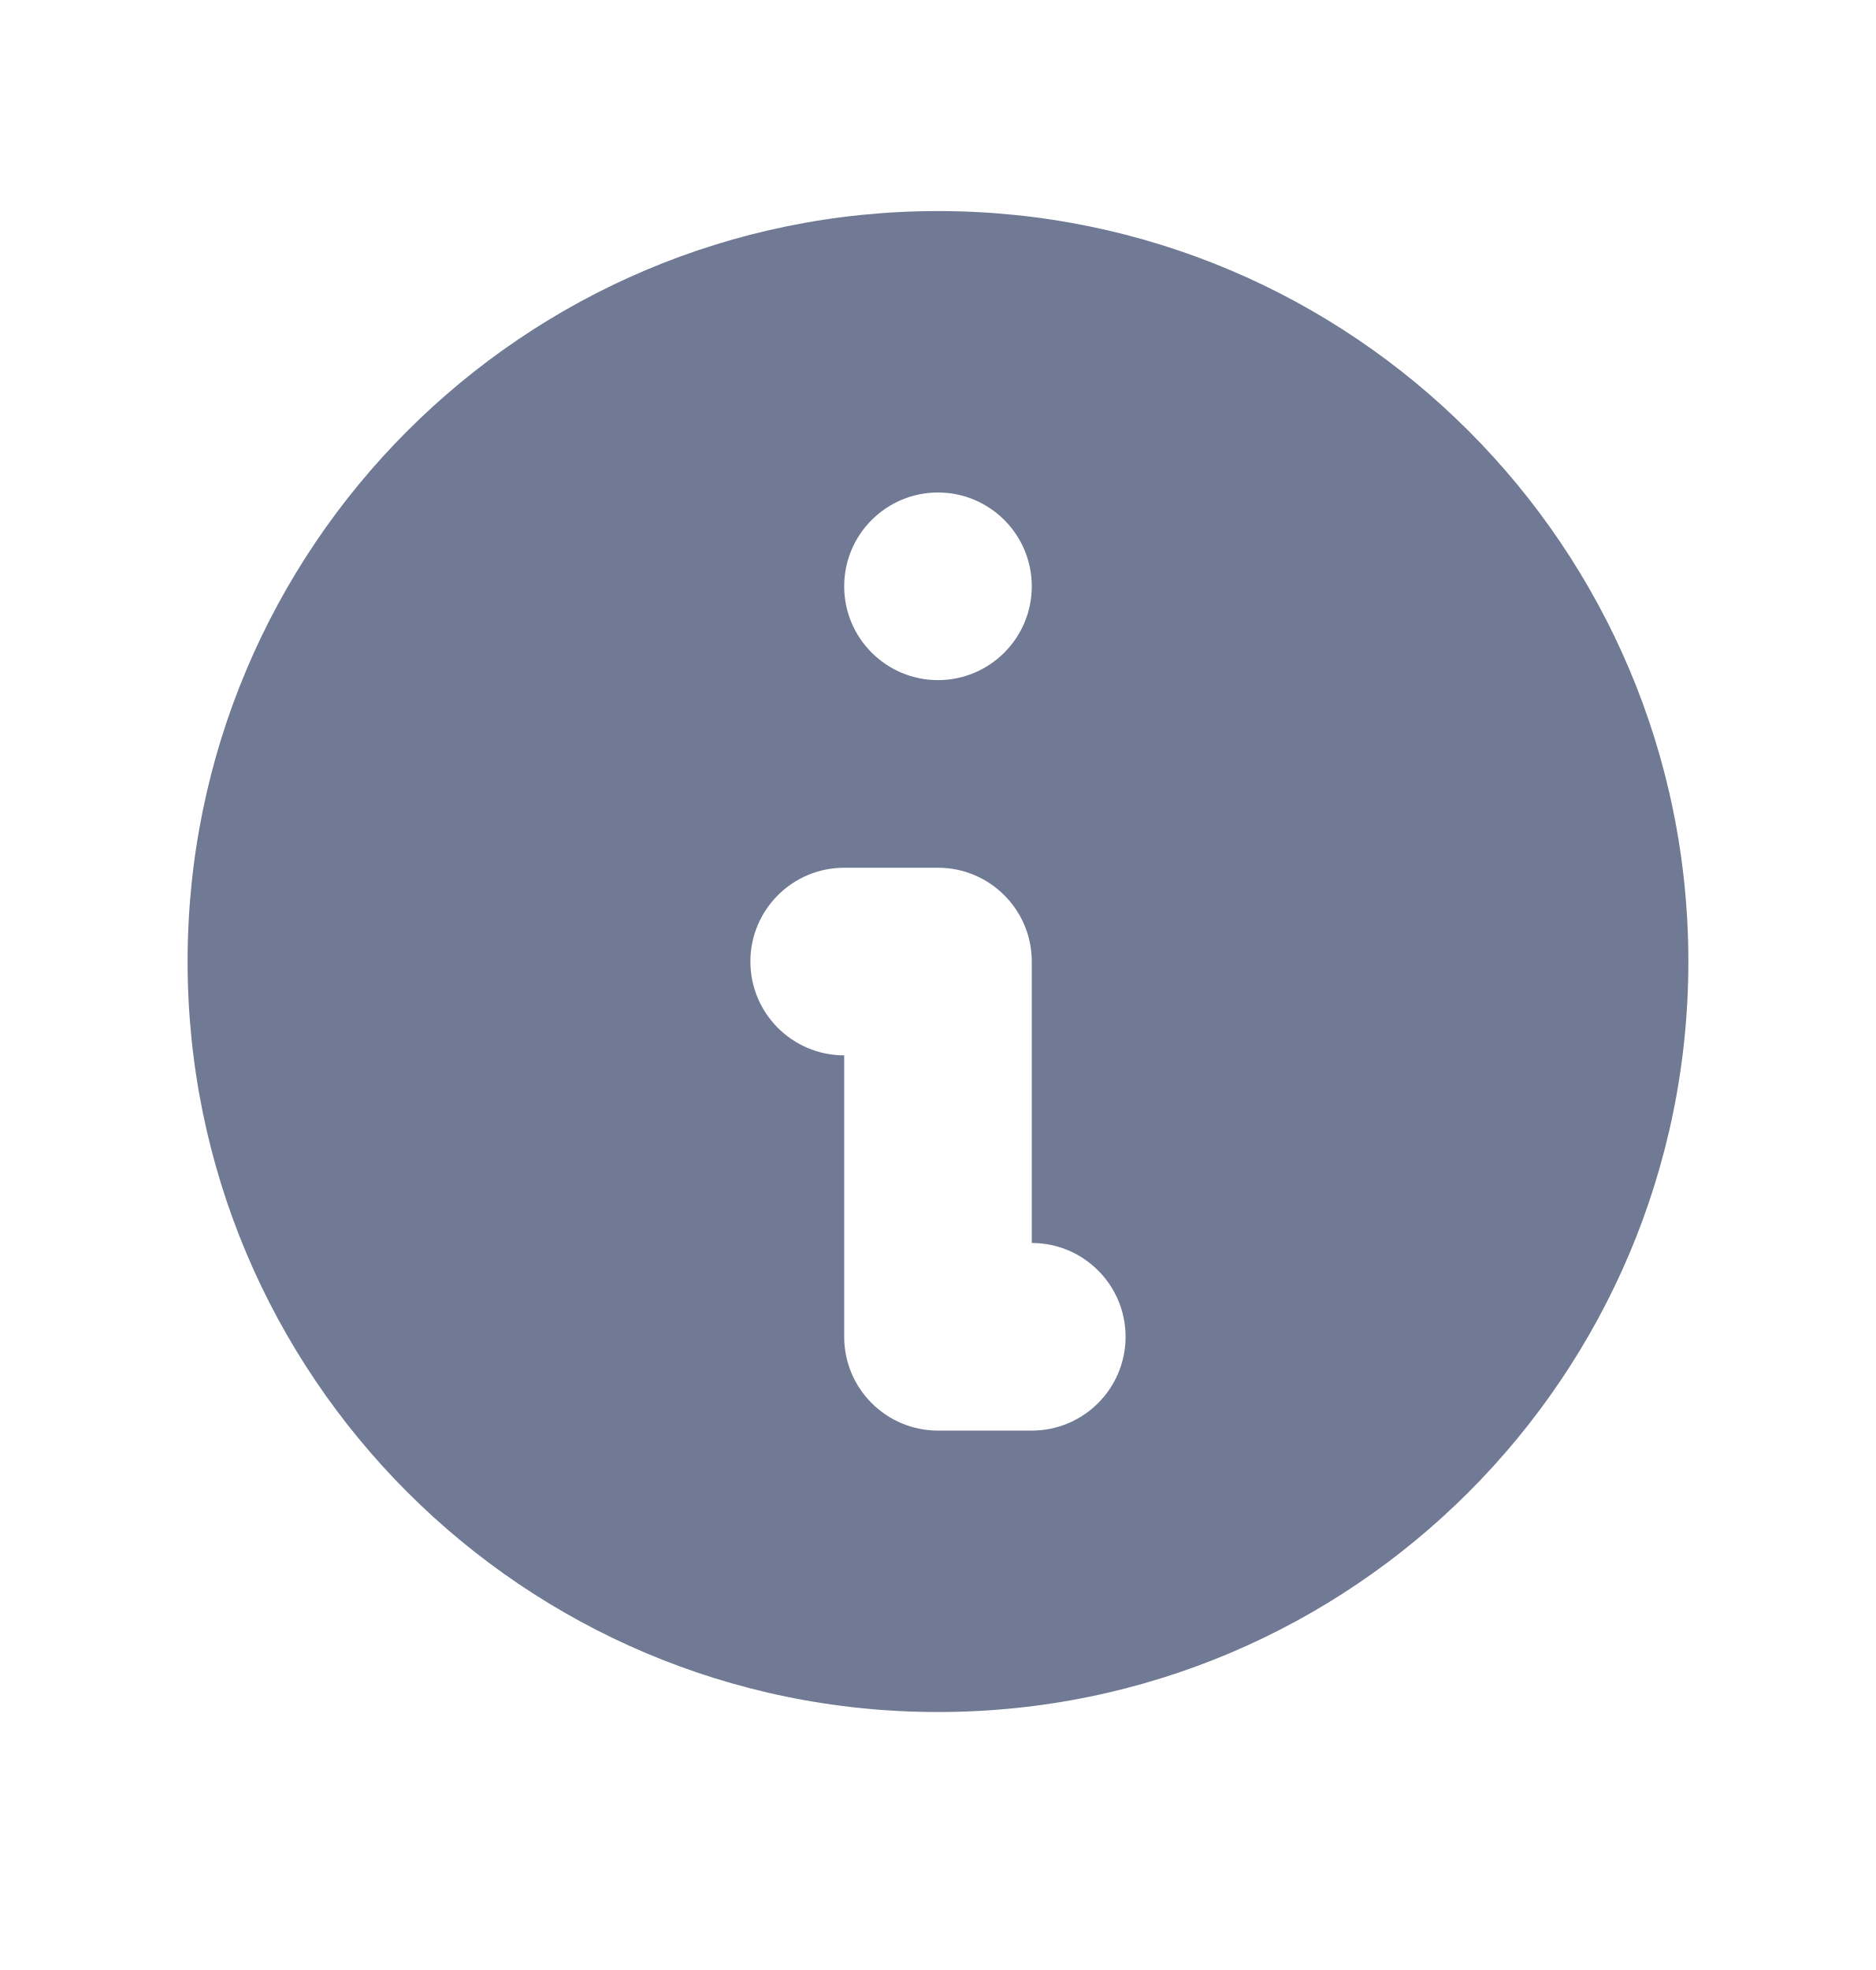
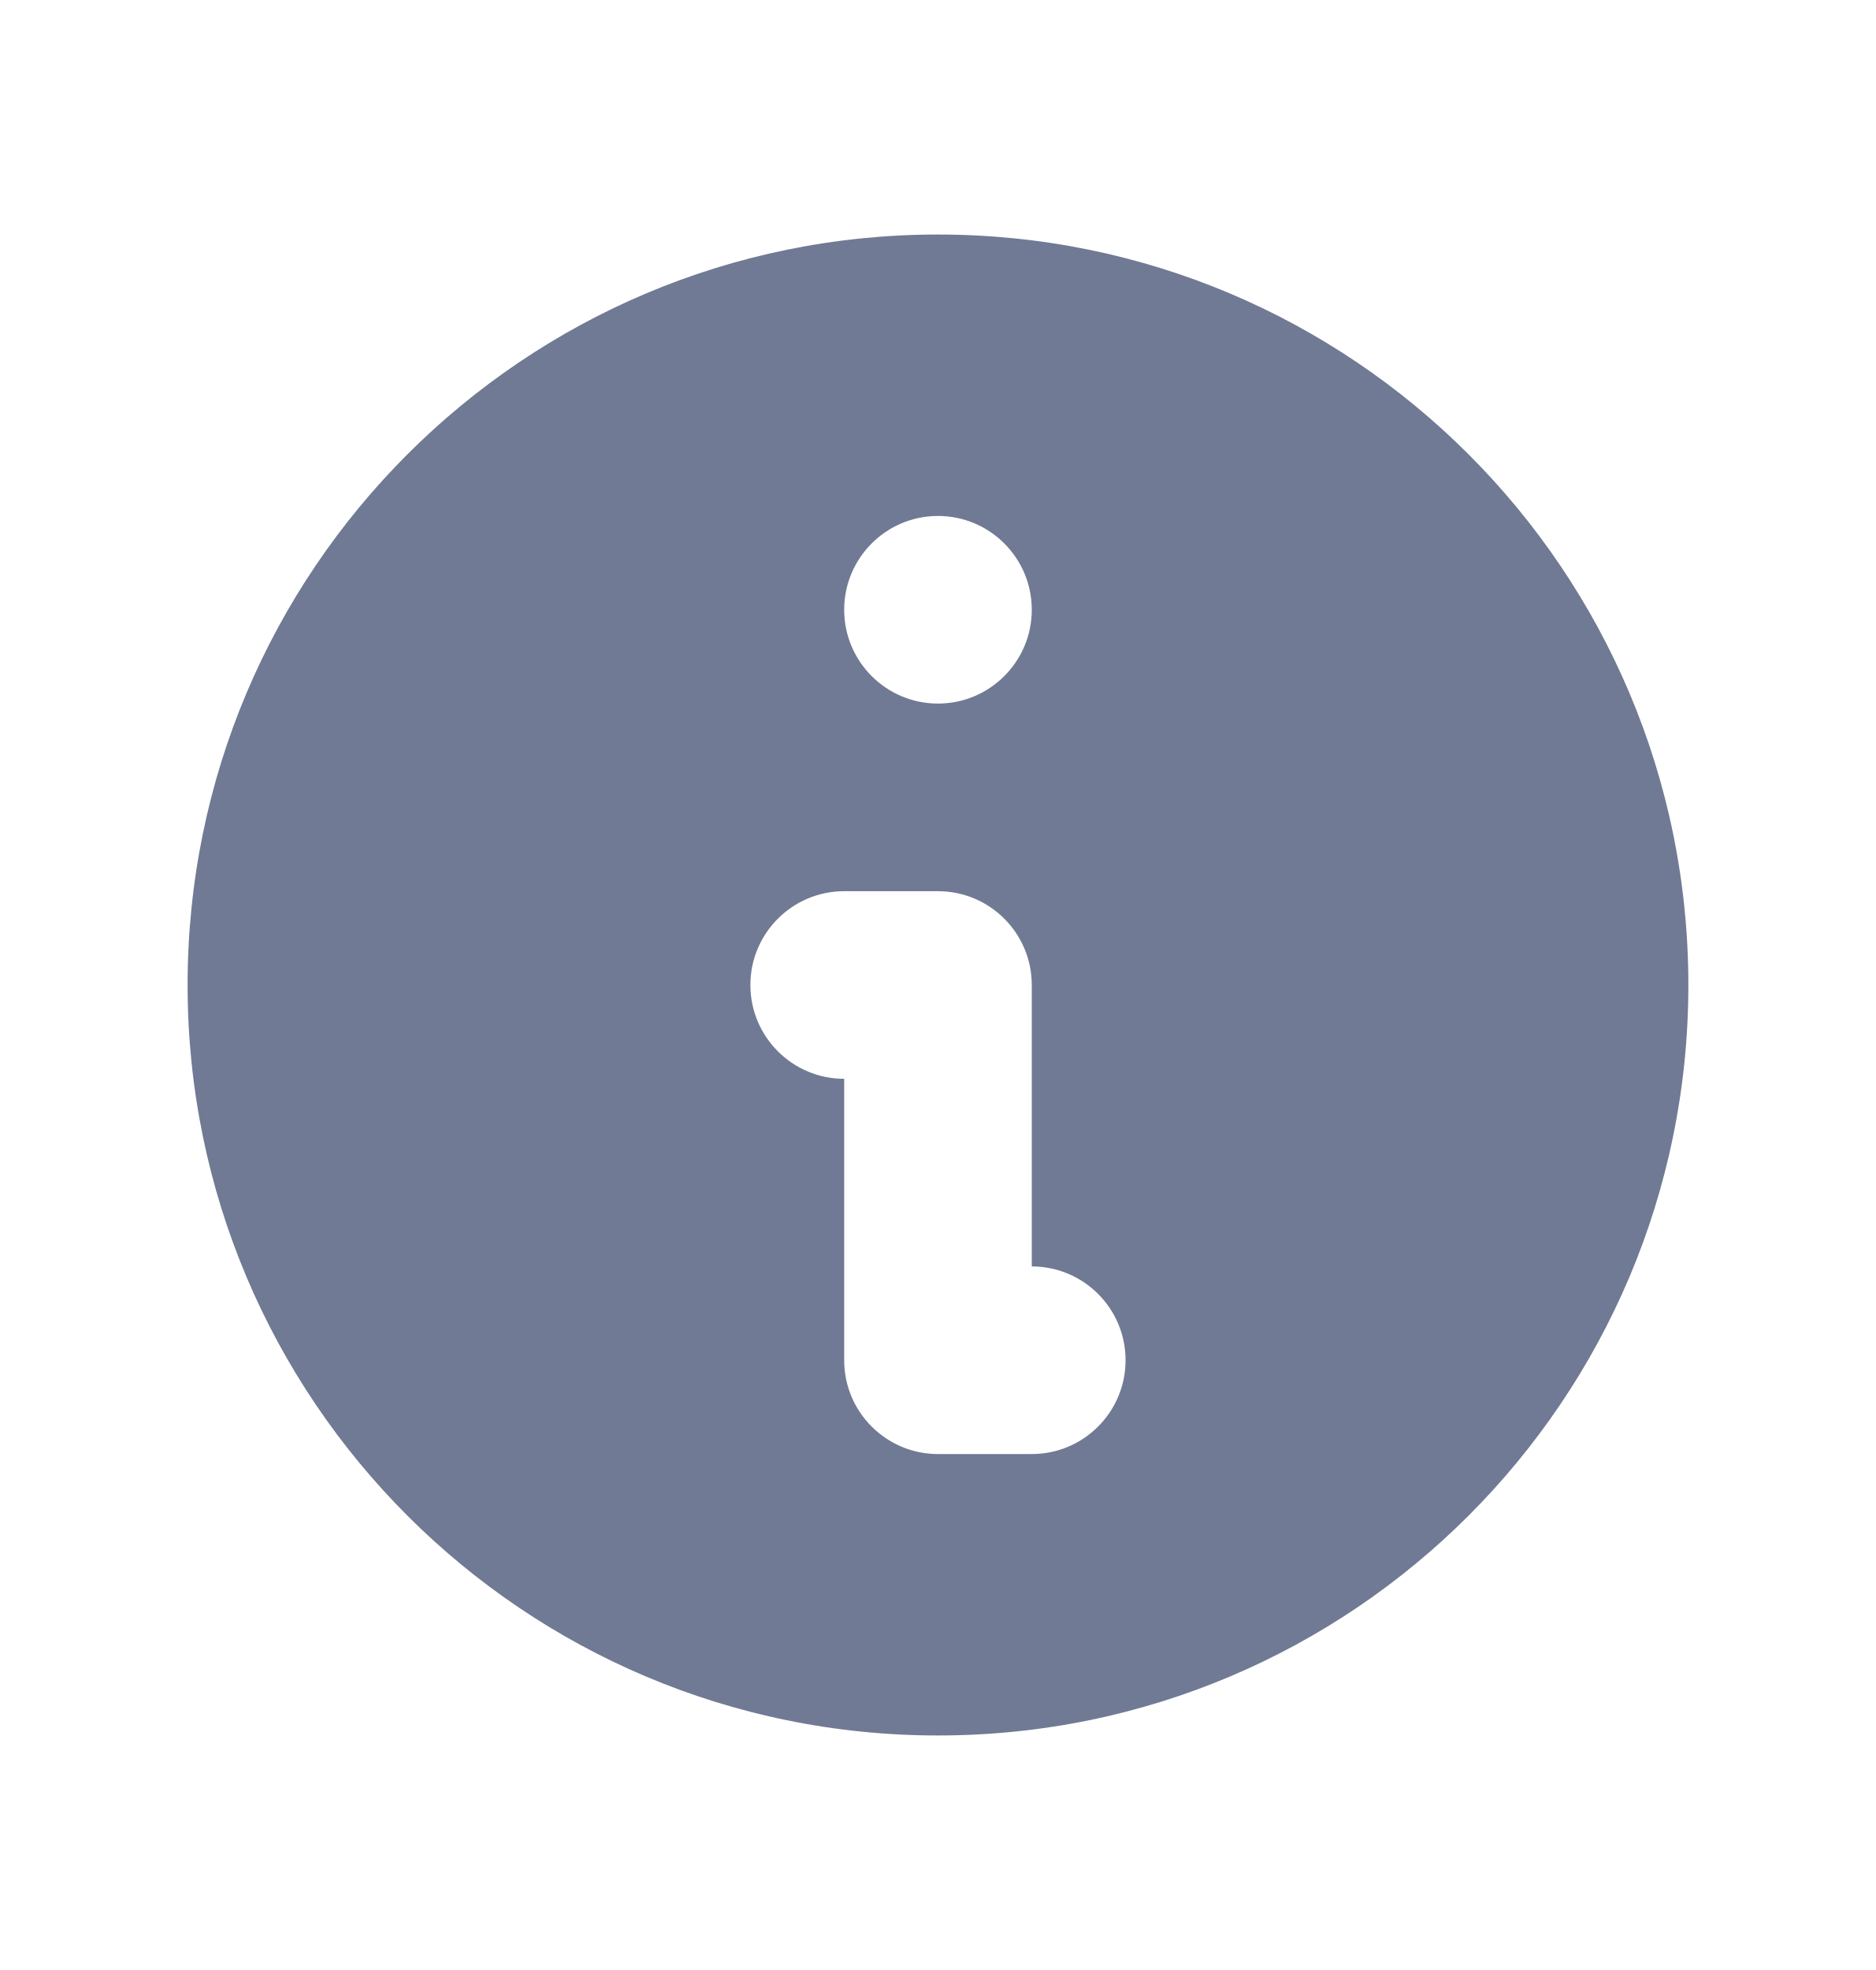
<svg xmlns="http://www.w3.org/2000/svg" width="20" height="21" viewBox="0 0 20 21" fill="none">
-   <g id="Icon/Solid/information-circle">
-     <path id="Icon" fill-rule="evenodd" clip-rule="evenodd" d="M18 10.25C18 14.668 14.418 18.25 10 18.25C5.582 18.25 2 14.668 2 10.25C2 5.832 5.582 2.25 10 2.25C14.418 2.25 18 5.832 18 10.25ZM11 6.25C11 6.802 10.552 7.25 10 7.25C9.448 7.25 9 6.802 9 6.25C9 5.698 9.448 5.25 10 5.25C10.552 5.25 11 5.698 11 6.25ZM9 9.25C8.448 9.25 8 9.698 8 10.25C8 10.802 8.448 11.25 9 11.25V14.25C9 14.802 9.448 15.25 10 15.25H11C11.552 15.25 12 14.802 12 14.25C12 13.698 11.552 13.25 11 13.25V10.25C11 9.698 10.552 9.25 10 9.25H9Z" fill="#707A94" />
-   </g>
+   <path fill-rule="evenodd" clip-rule="evenodd" d="M18 10.5C18 14.918 14.418 18.5 10 18.5C5.582 18.5 2 14.918 2 10.5C2 6.082 5.582 2.5 10 2.5C14.418 2.5 18 6.082 18 10.5ZM11 6.5C11 7.052 10.552 7.5 10 7.5C9.448 7.5 9 7.052 9 6.5C9 5.948 9.448 5.5 10 5.5C10.552 5.5 11 5.948 11 6.5ZM9 9.5C8.448 9.5 8 9.948 8 10.5C8 11.052 8.448 11.5 9 11.5V14.5C9 15.052 9.448 15.5 10 15.5H11C11.552 15.5 12 15.052 12 14.5C12 13.948 11.552 13.5 11 13.5V10.5C11 9.948 10.552 9.5 10 9.5H9Z" fill="#707A94" />
</svg>
